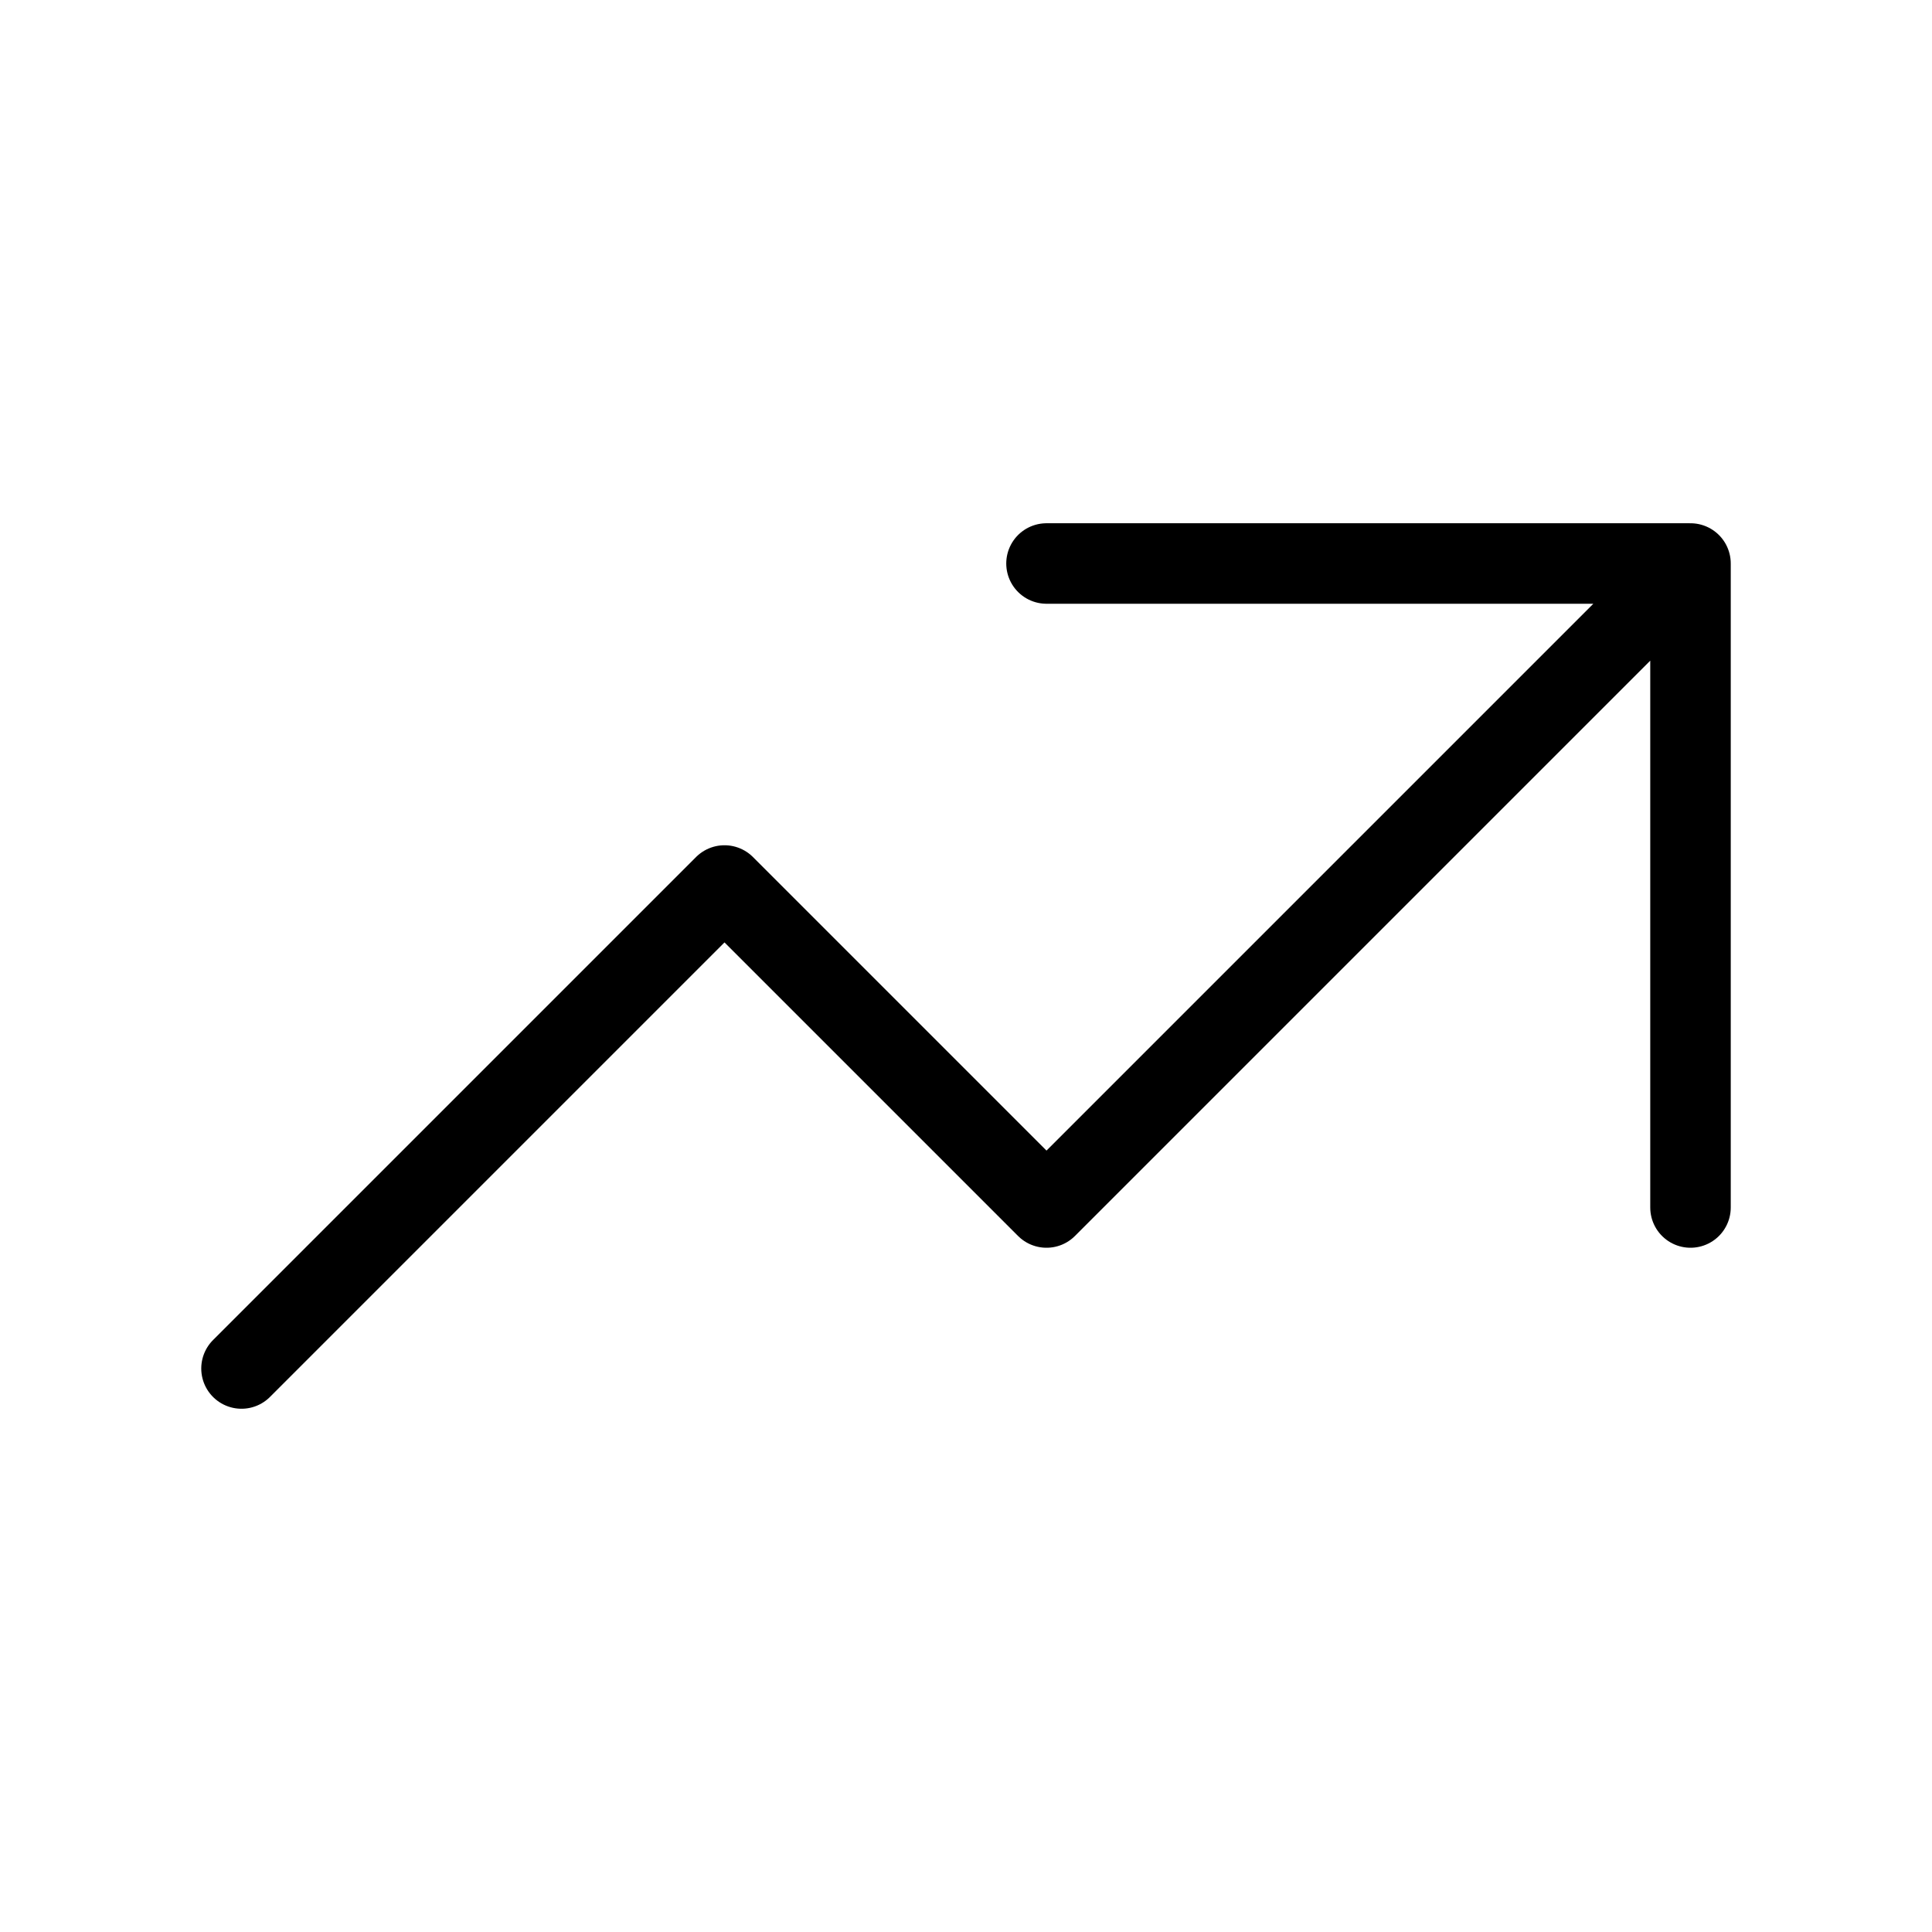
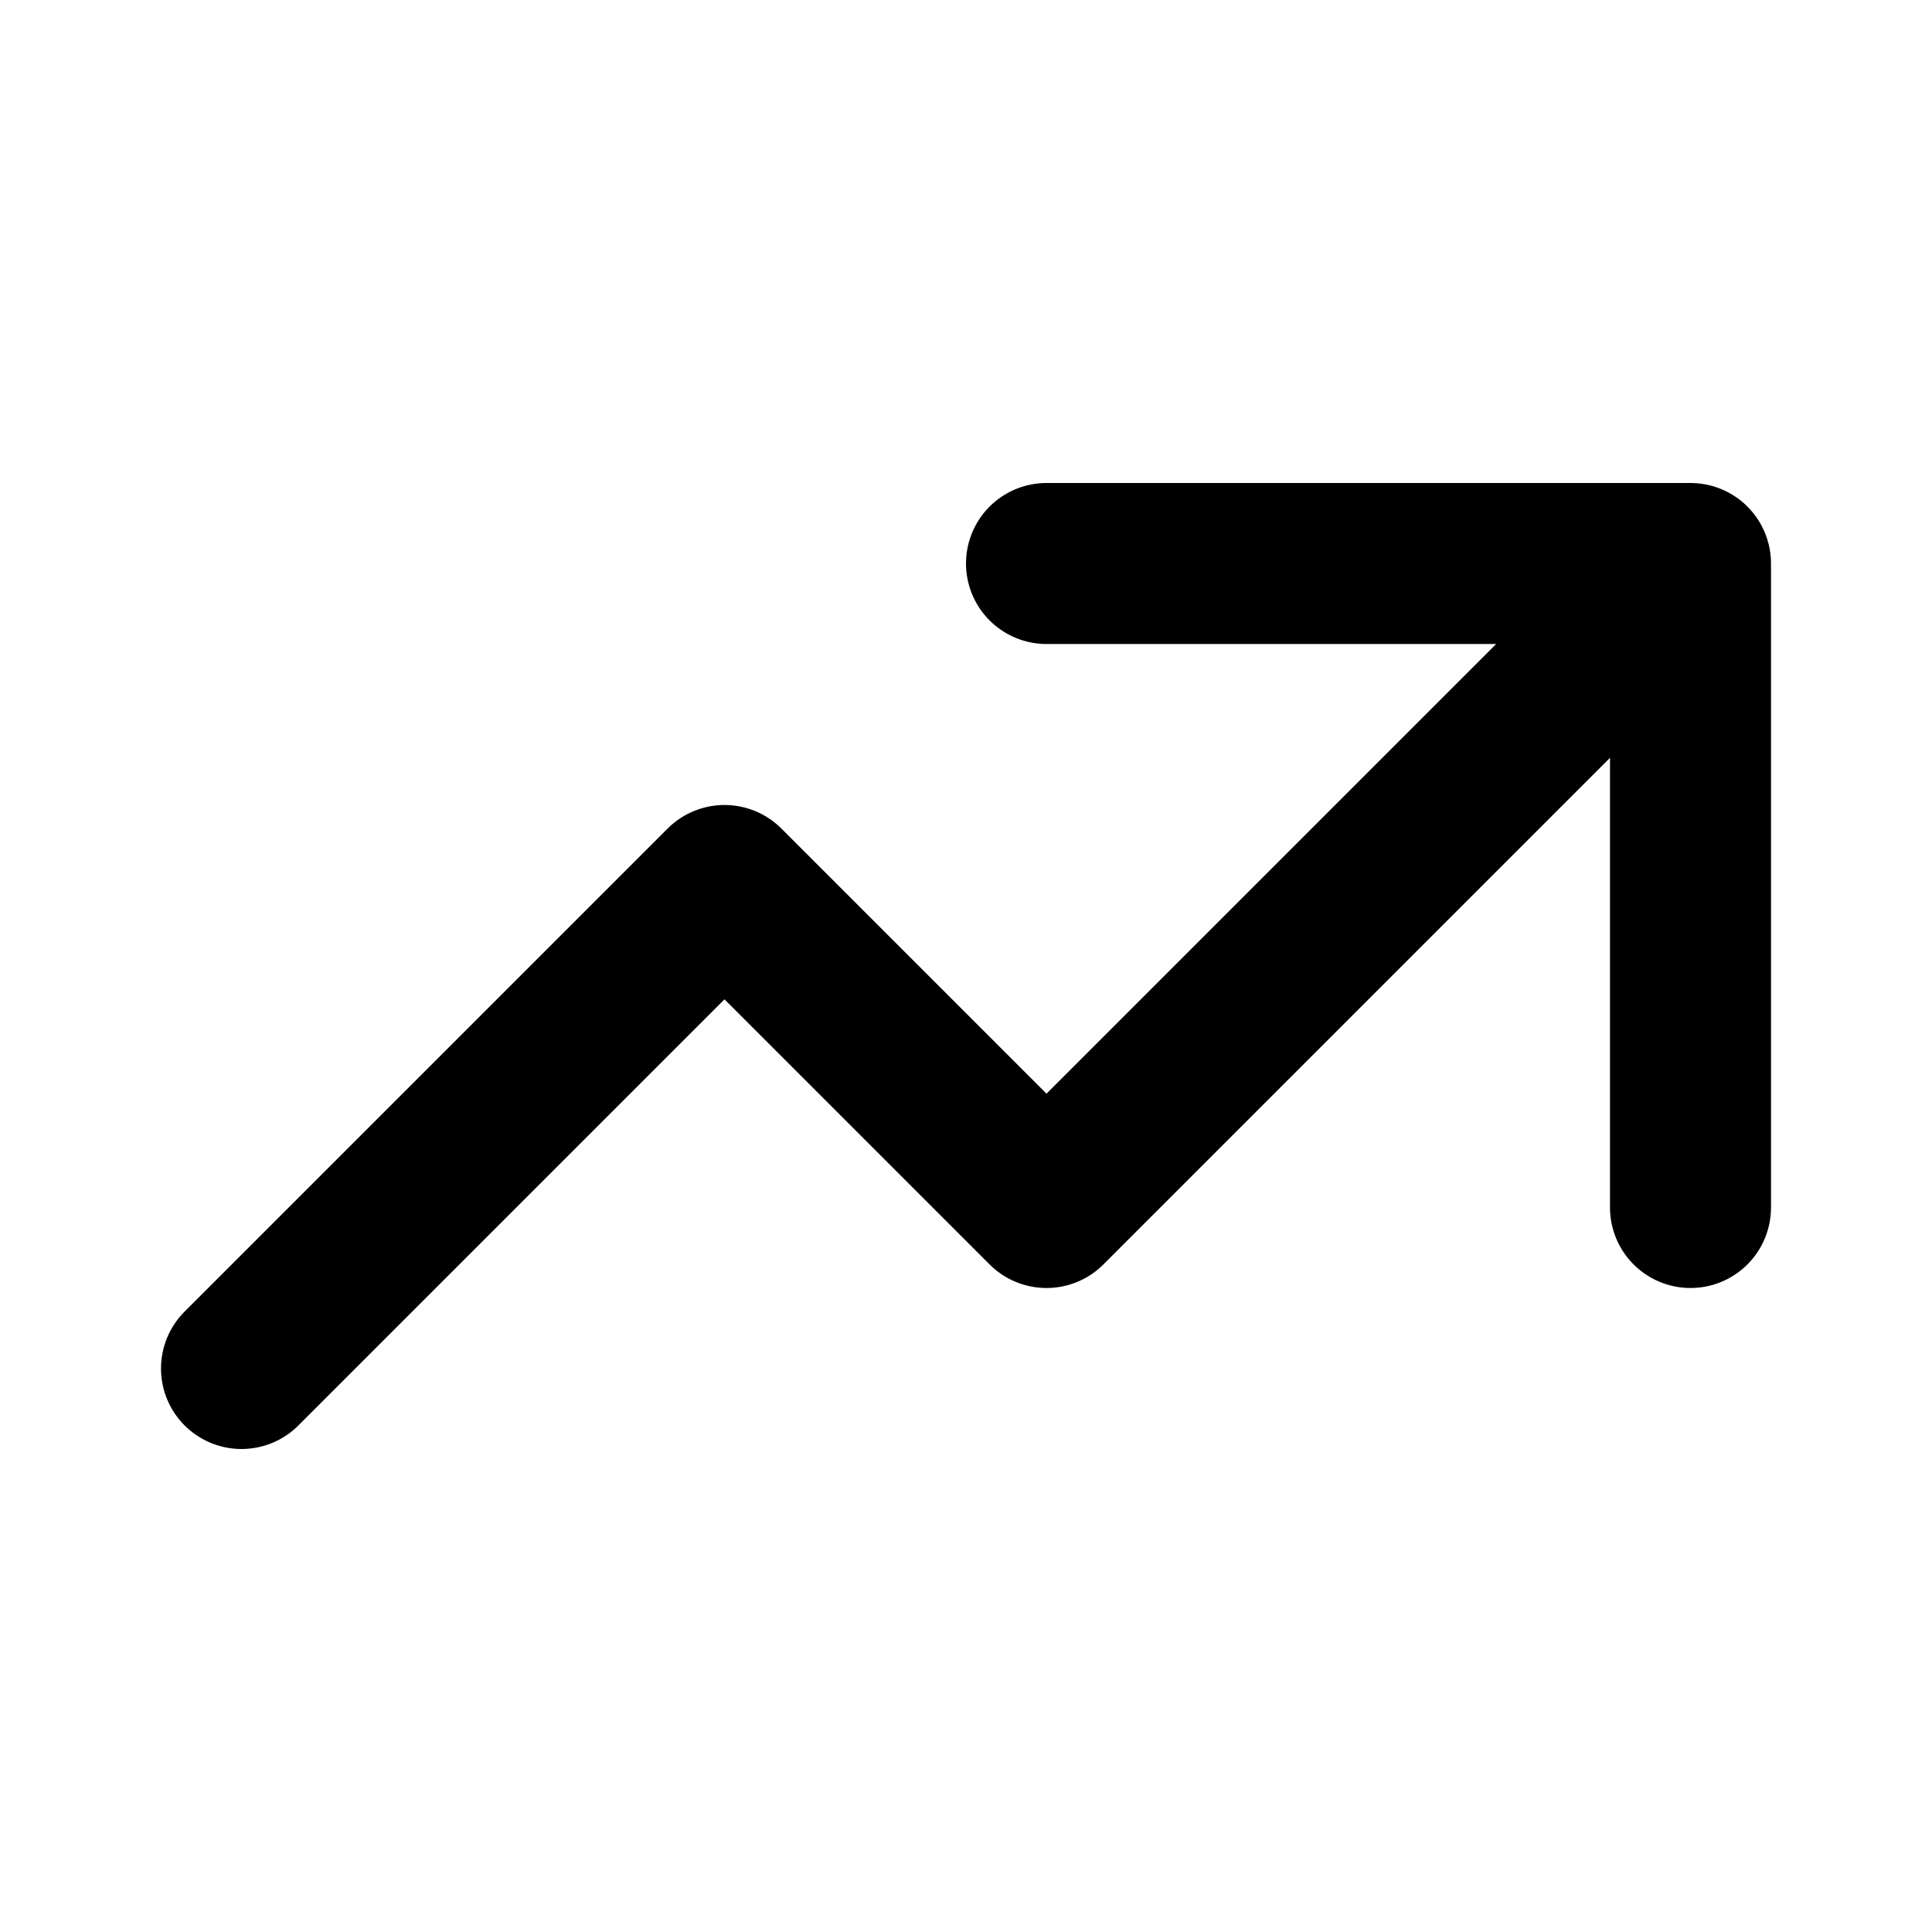
- <svg xmlns="http://www.w3.org/2000/svg" class="h-10 w-10 text-red-500 basis-1/4" fill="none" viewBox="0 0 24 24" stroke="currentColor" aria-hidden="true">
-   <path stroke-linecap="round" stroke-linejoin="round" stroke-width="1" d="M13 7h8m0 0v8m0-8l-8 8-4-4-6 6" />
+ <svg xmlns="http://www.w3.org/2000/svg" class="h-12 w-12 text-red-500 basis-1/4" fill="none" viewBox="0 0 24 24" stroke="currentColor" aria-hidden="true">
+   <path stroke-linecap="round" stroke-linejoin="round" stroke-width="2" d="M13 7h8m0 0v8m0-8l-8 8-4-4-6 6" />
</svg>
